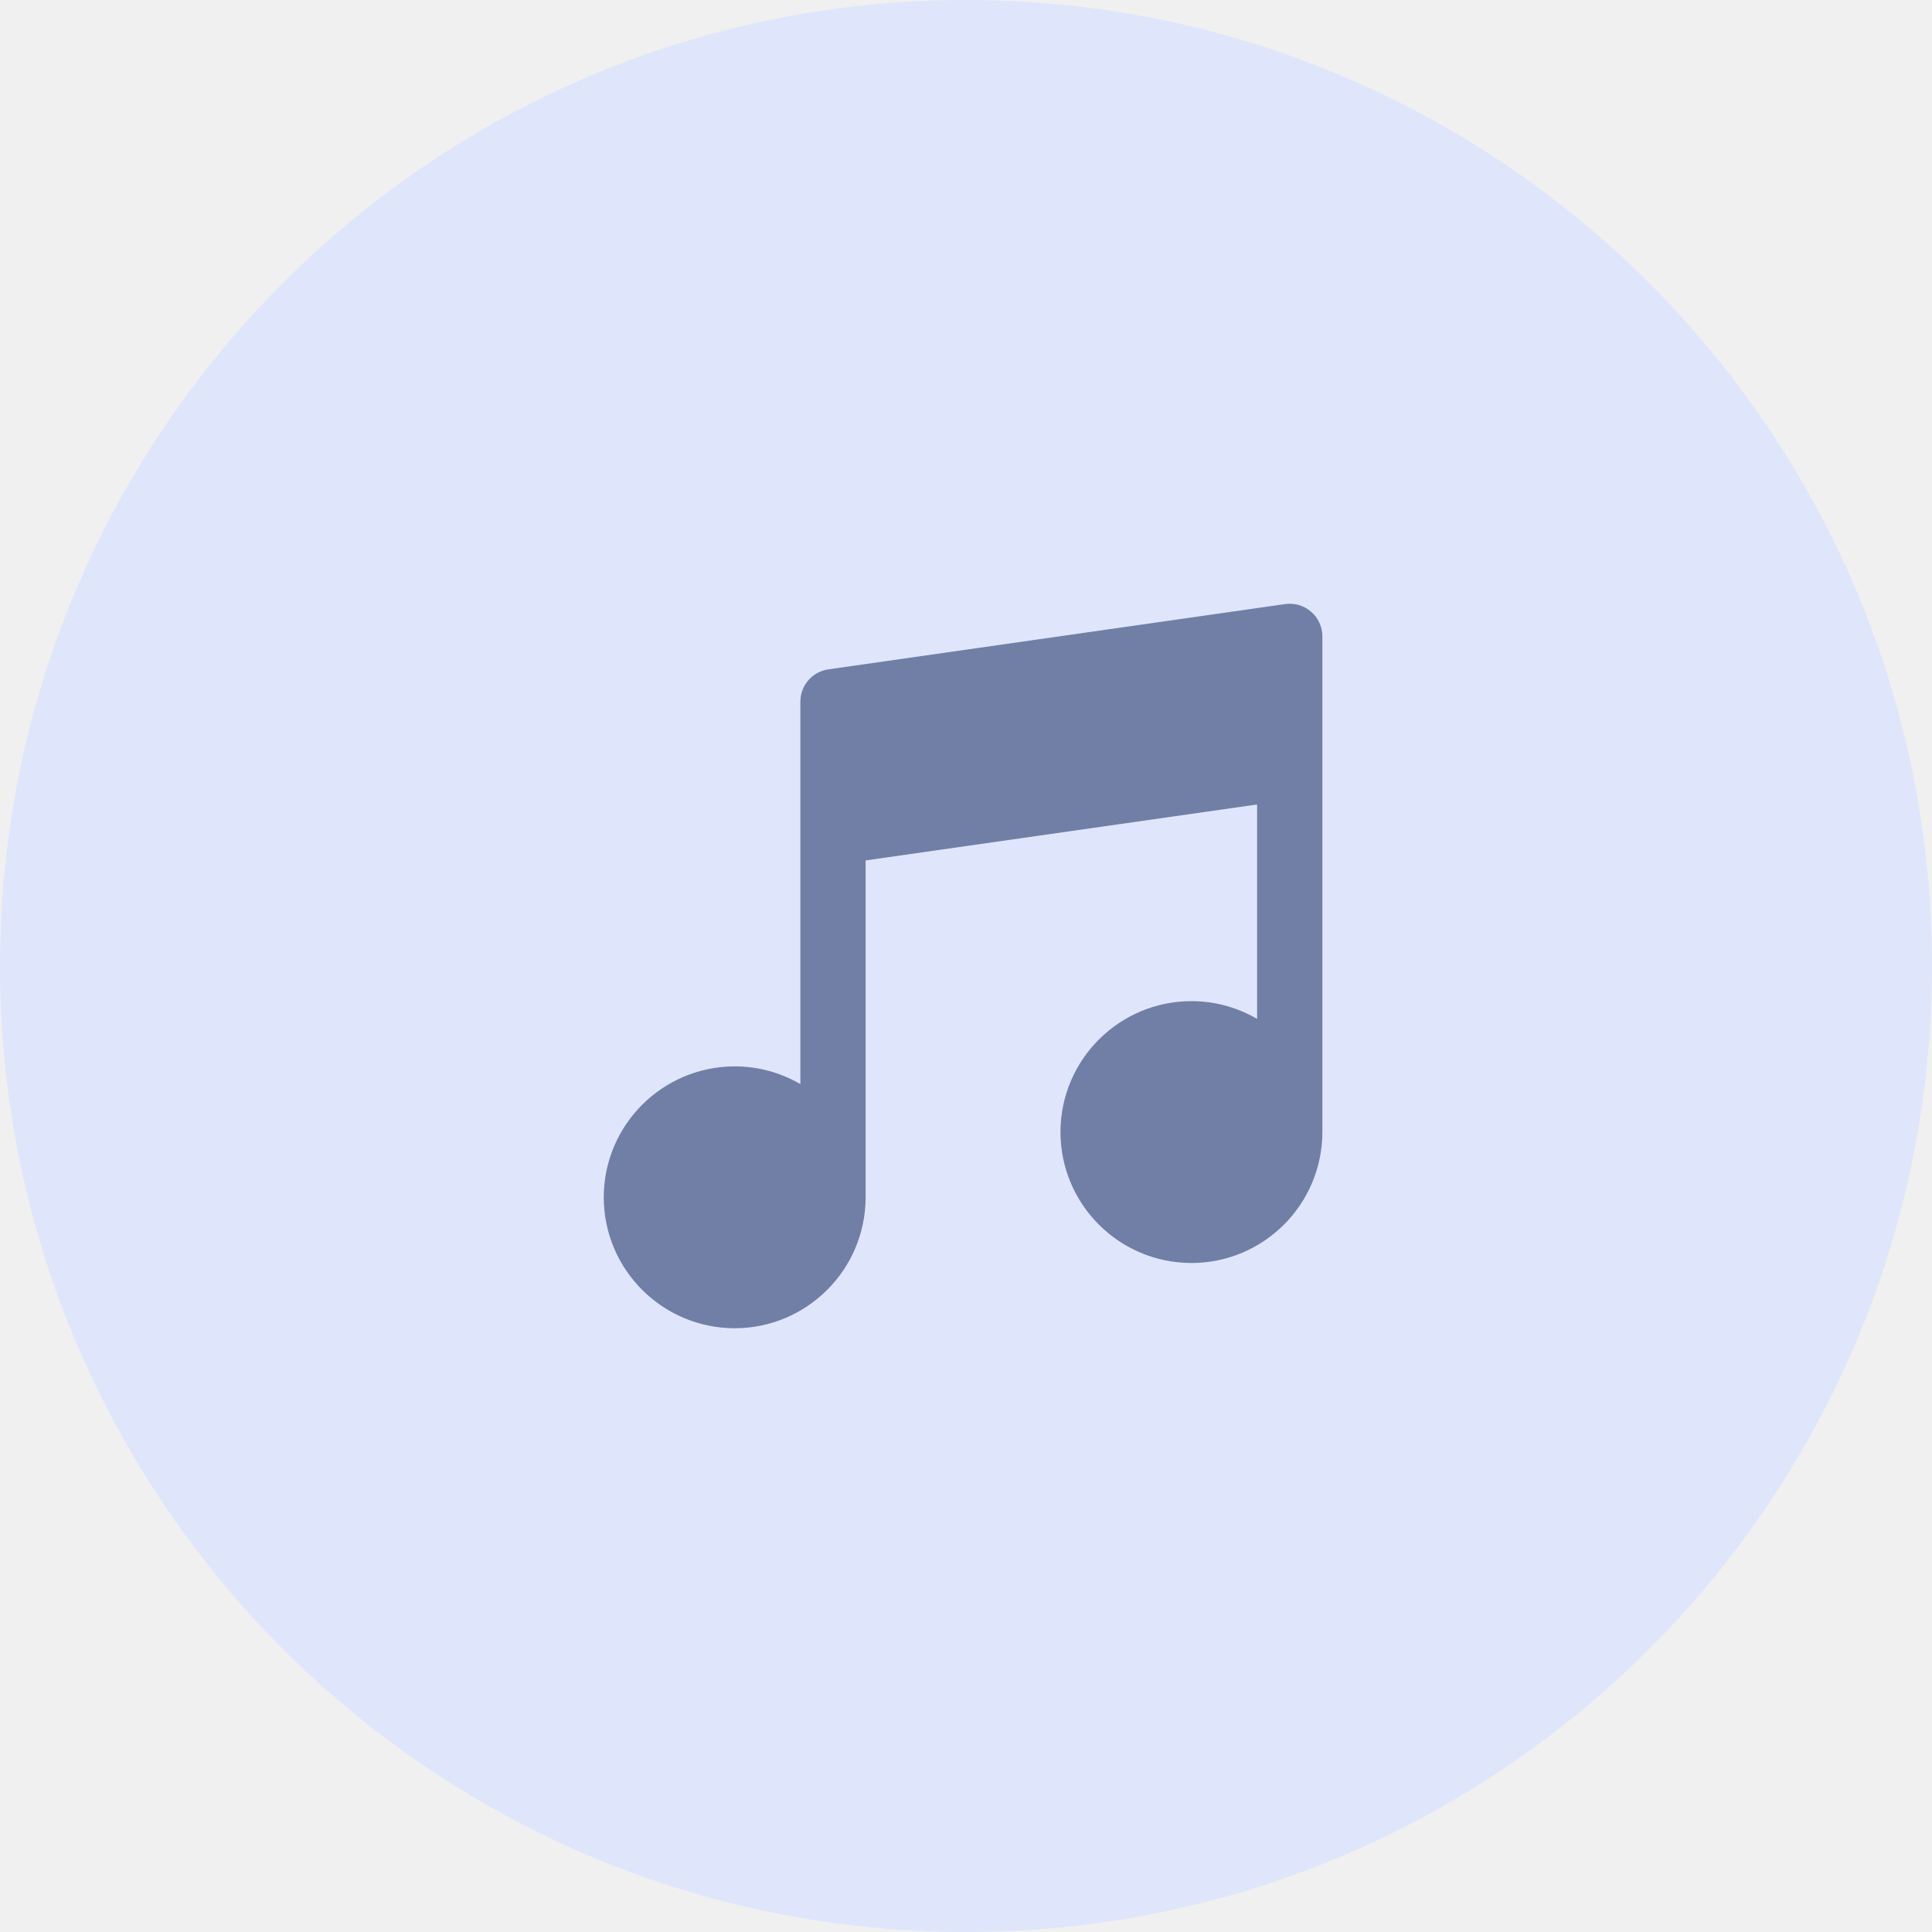
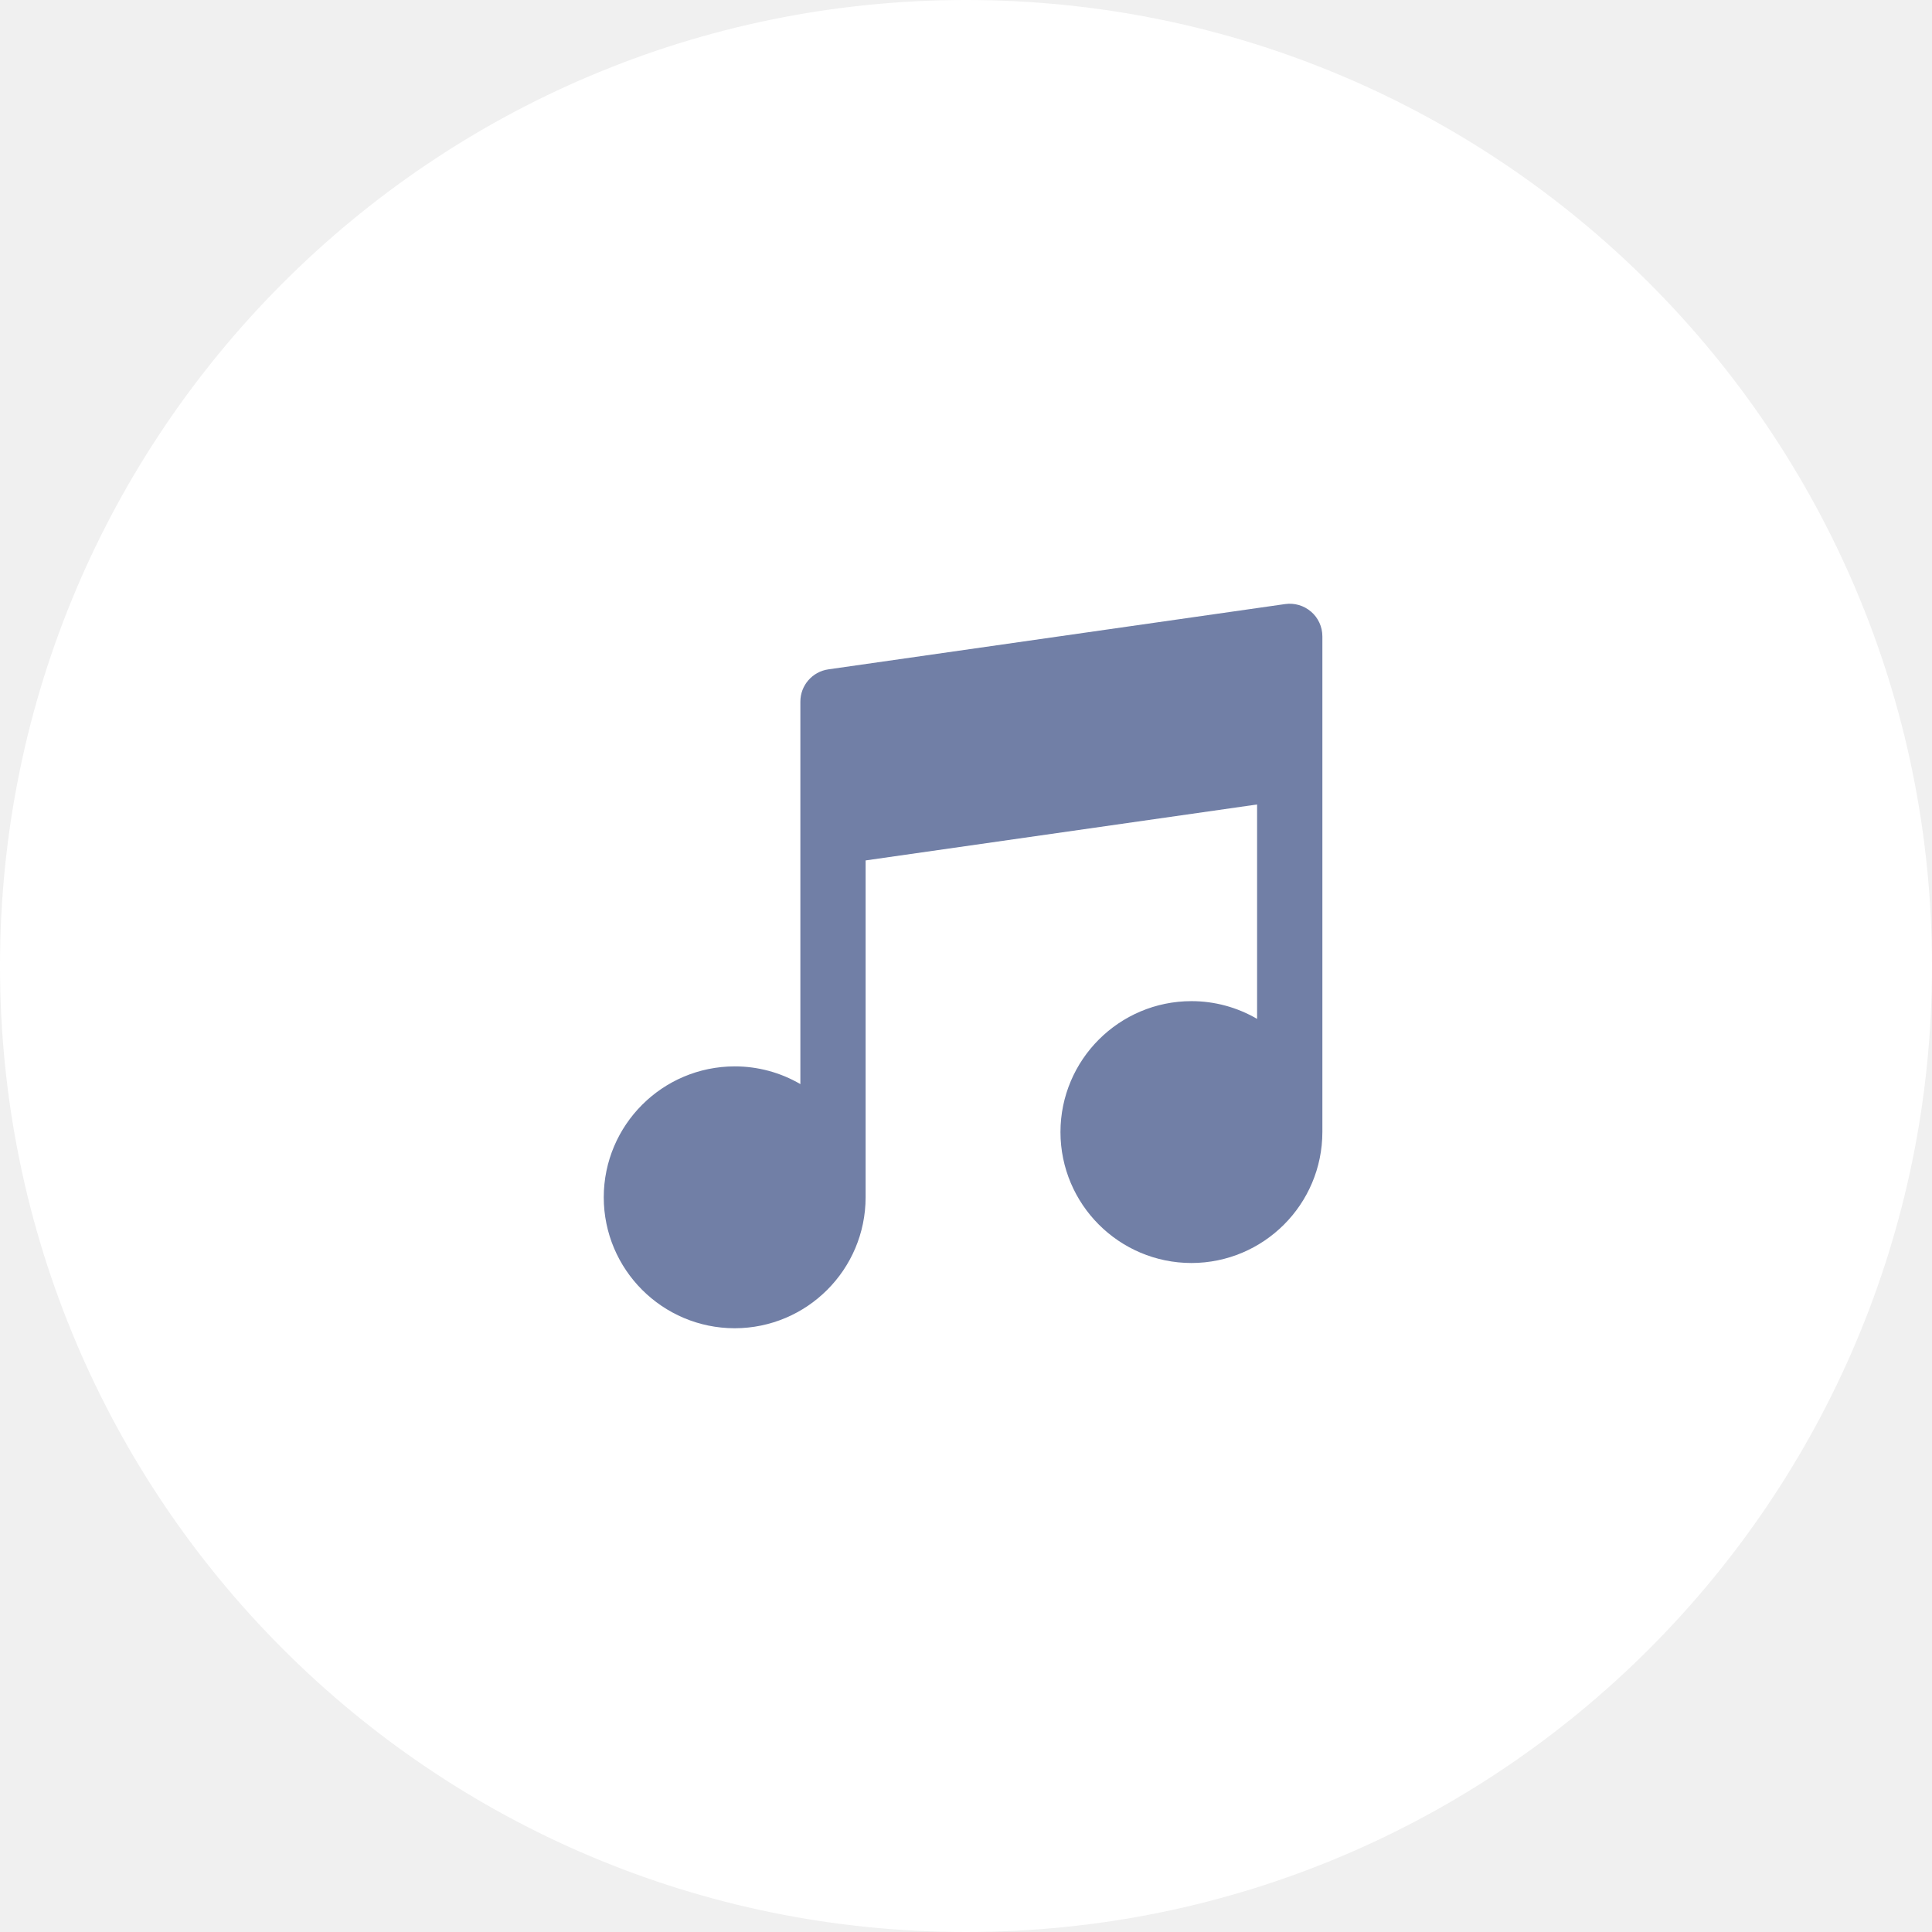
<svg xmlns="http://www.w3.org/2000/svg" width="48" height="48">
  <g fill="none" fill-rule="evenodd">
-     <circle cx="24" cy="24" r="24" fill="#DFE6FB" />
+     <circle cx="24" cy="24" r="24" fill="#FFF" />
    <path fill="#717FA6" fill-rule="nonzero" d="M32.574 15.198a.81.81 0 00-.646-.19L20.581 16.63a.81.81 0 00-.696.803V26.934a3.232 3.232 0 00-1.632-.44A3.257 3.257 0 0015 29.747 3.257 3.257 0 0018.253 33a3.257 3.257 0 003.253-3.253v-8.37l9.726-1.39v5.327a3.232 3.232 0 00-1.631-.441 3.257 3.257 0 00-3.254 3.253 3.257 3.257 0 003.254 3.253 3.257 3.257 0 003.253-3.253V15.81a.81.81 0 00-.28-.613z" />
  </g>
</svg>
